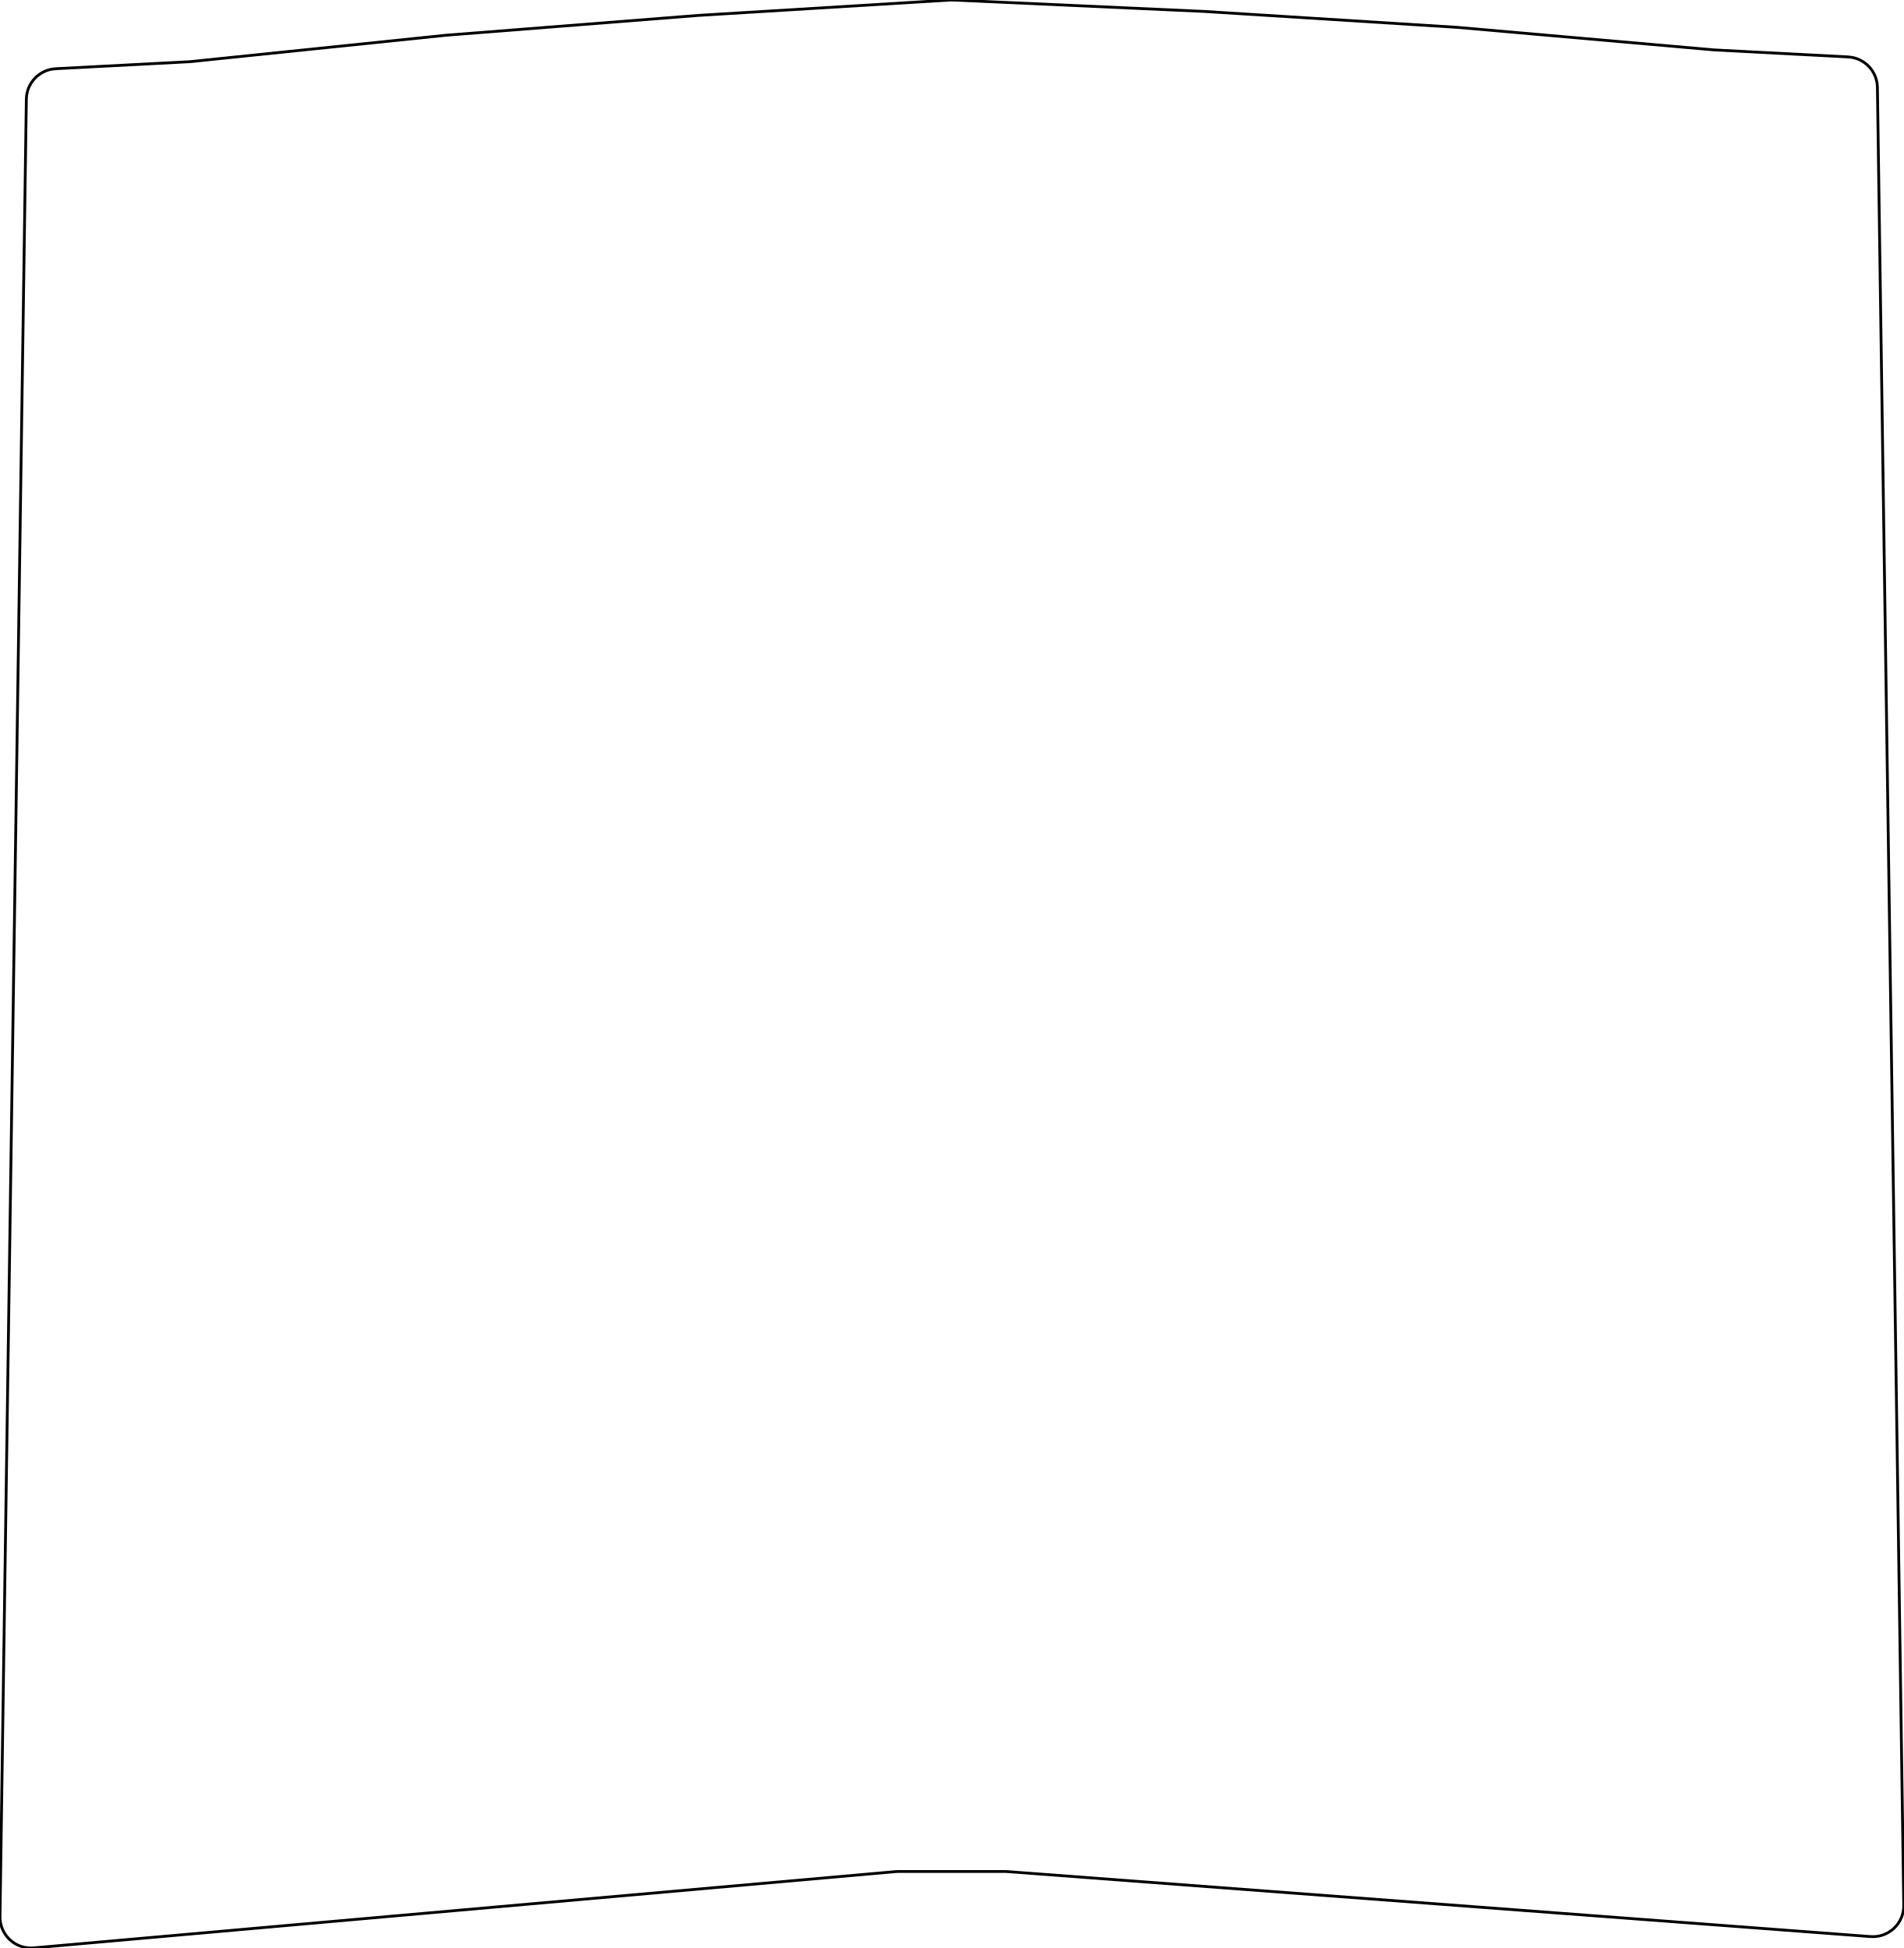
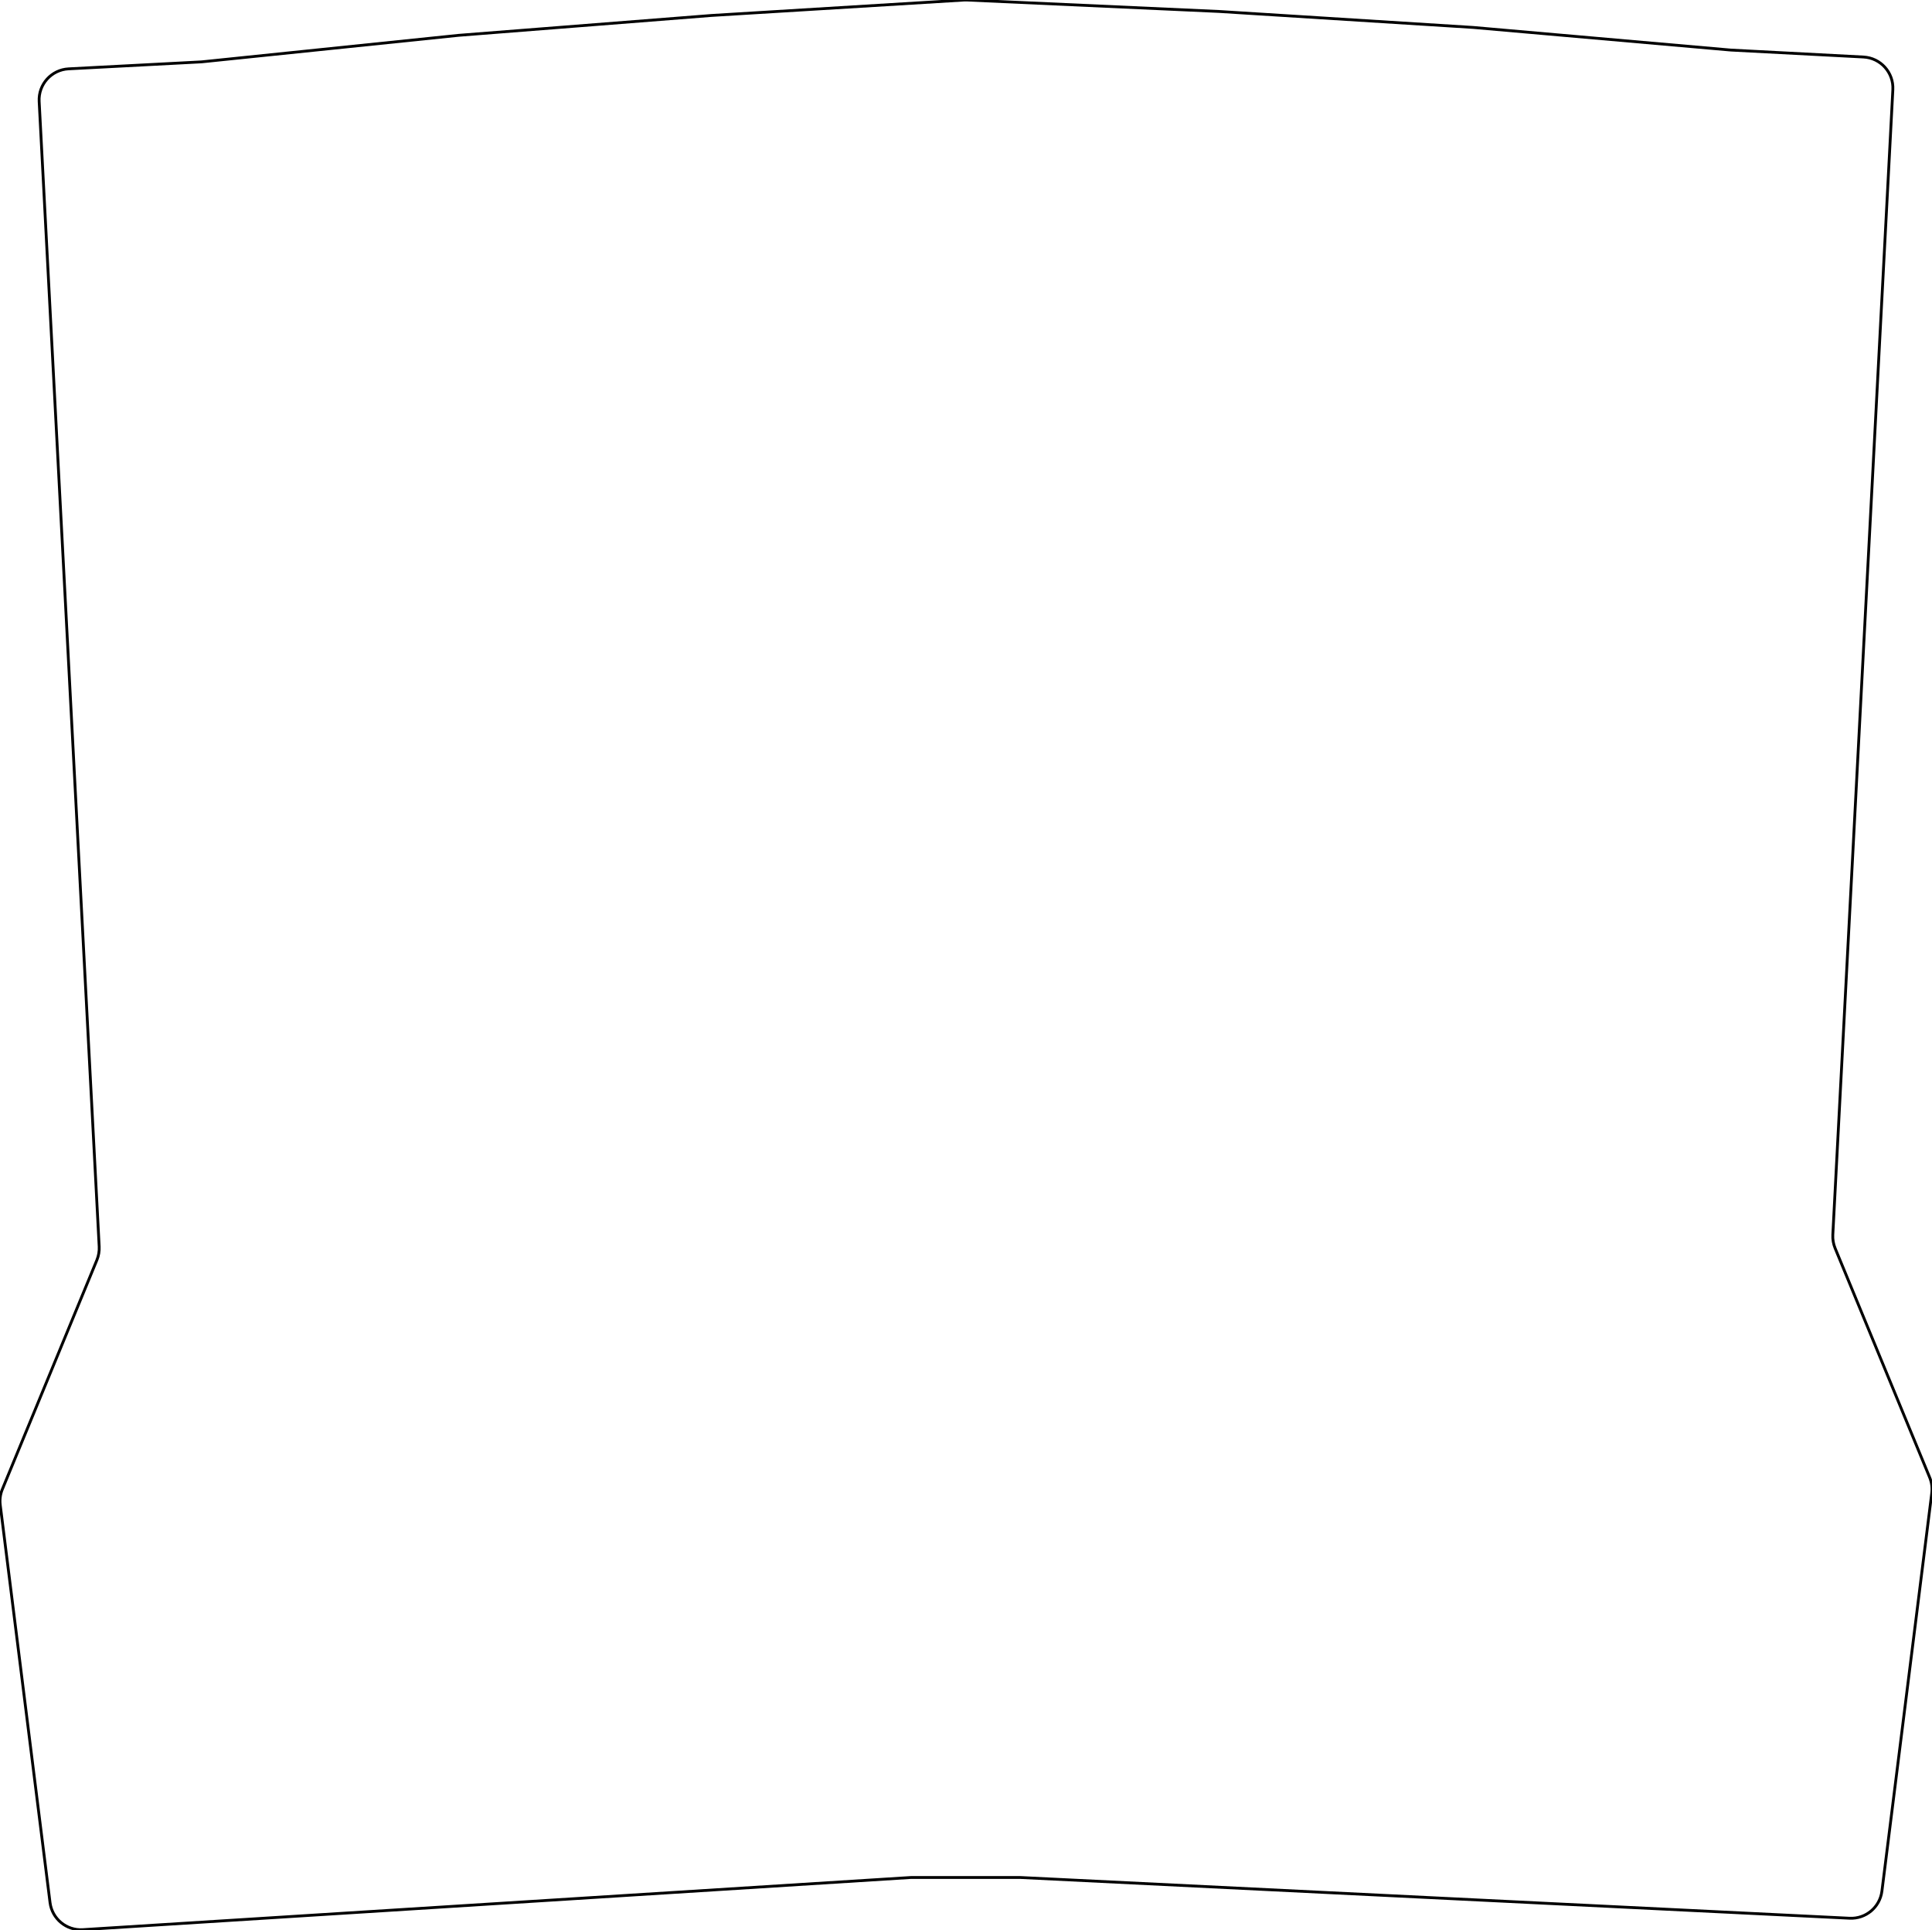
- <svg xmlns="http://www.w3.org/2000/svg" width="169.197mm" height="173.095mm" viewBox="0 0 169.197 173.095">
+ <svg xmlns="http://www.w3.org/2000/svg" width="171.085mm" height="170.922mm" viewBox="0 0 171.085 170.922">
  <g id="svgGroup" stroke-linecap="round" fill-rule="evenodd" font-size="9pt" stroke="#000" stroke-width="0.25mm" fill="none" style="stroke:#000;stroke-width:0.25mm;fill:none">
-     <path d="M 2.342 8.814 L 0 170.306 A 2.75 2.75 0 0 0 2.992 173.085 L 79.595 166.307 A 2.75 2.75 0 0 1 79.838 166.296 L 89.296 166.296 A 2.75 2.75 0 0 1 89.503 166.304 L 166.24 172.08 A 2.75 2.75 0 0 0 169.196 169.298 L 166.854 7.766 A 2.75 2.75 0 0 0 164.248 5.059 L 152.36 4.436 A 2.75 2.75 0 0 1 152.263 4.429 L 129.55 2.434 A 2.75 2.75 0 0 0 129.482 2.429 L 107.071 1.019 A 2.75 2.75 0 0 0 107.024 1.016 L 84.704 0.003 A 2.75 2.75 0 0 0 84.412 0.005 L 62.113 1.366 A 2.75 2.75 0 0 0 62.065 1.369 L 39.681 3.128 A 2.75 2.75 0 0 0 39.614 3.134 L 16.953 5.475 A 2.75 2.75 0 0 1 16.815 5.485 L 4.948 6.107 A 2.75 2.75 0 0 0 2.342 8.814 Z" vector-effect="non-scaling-stroke" />
+     <path d="M 0.021 133.3 L 4.43 168.514 A 2.75 2.75 0 0 0 7.332 170.917 L 80.575 166.302 A 2.75 2.75 0 0 1 80.748 166.296 L 90.277 166.296 A 2.75 2.75 0 0 1 90.412 166.3 L 163.787 169.906 A 2.75 2.75 0 0 0 166.651 167.501 L 171.064 132.252 A 2.75 2.75 0 0 0 170.878 130.862 L 162.506 110.561 A 2.75 2.75 0 0 1 162.302 109.368 L 167.618 7.94 A 2.75 2.75 0 0 0 165.015 5.05 L 153.305 4.436 A 2.75 2.75 0 0 1 153.208 4.429 L 130.494 2.434 A 2.75 2.75 0 0 0 130.426 2.429 L 108.016 1.019 A 2.75 2.75 0 0 0 107.968 1.016 L 85.649 0.003 A 2.75 2.75 0 0 0 85.357 0.005 L 63.058 1.366 A 2.75 2.75 0 0 0 63.01 1.369 L 40.626 3.128 A 2.75 2.75 0 0 0 40.559 3.134 L 17.898 5.475 A 2.75 2.75 0 0 1 17.759 5.485 L 6.07 6.098 A 2.75 2.75 0 0 0 3.468 8.988 L 8.783 110.416 A 2.75 2.75 0 0 1 8.579 111.609 L 0.208 131.91 A 2.75 2.75 0 0 0 0.021 133.3 Z" vector-effect="non-scaling-stroke" />
  </g>
</svg>
